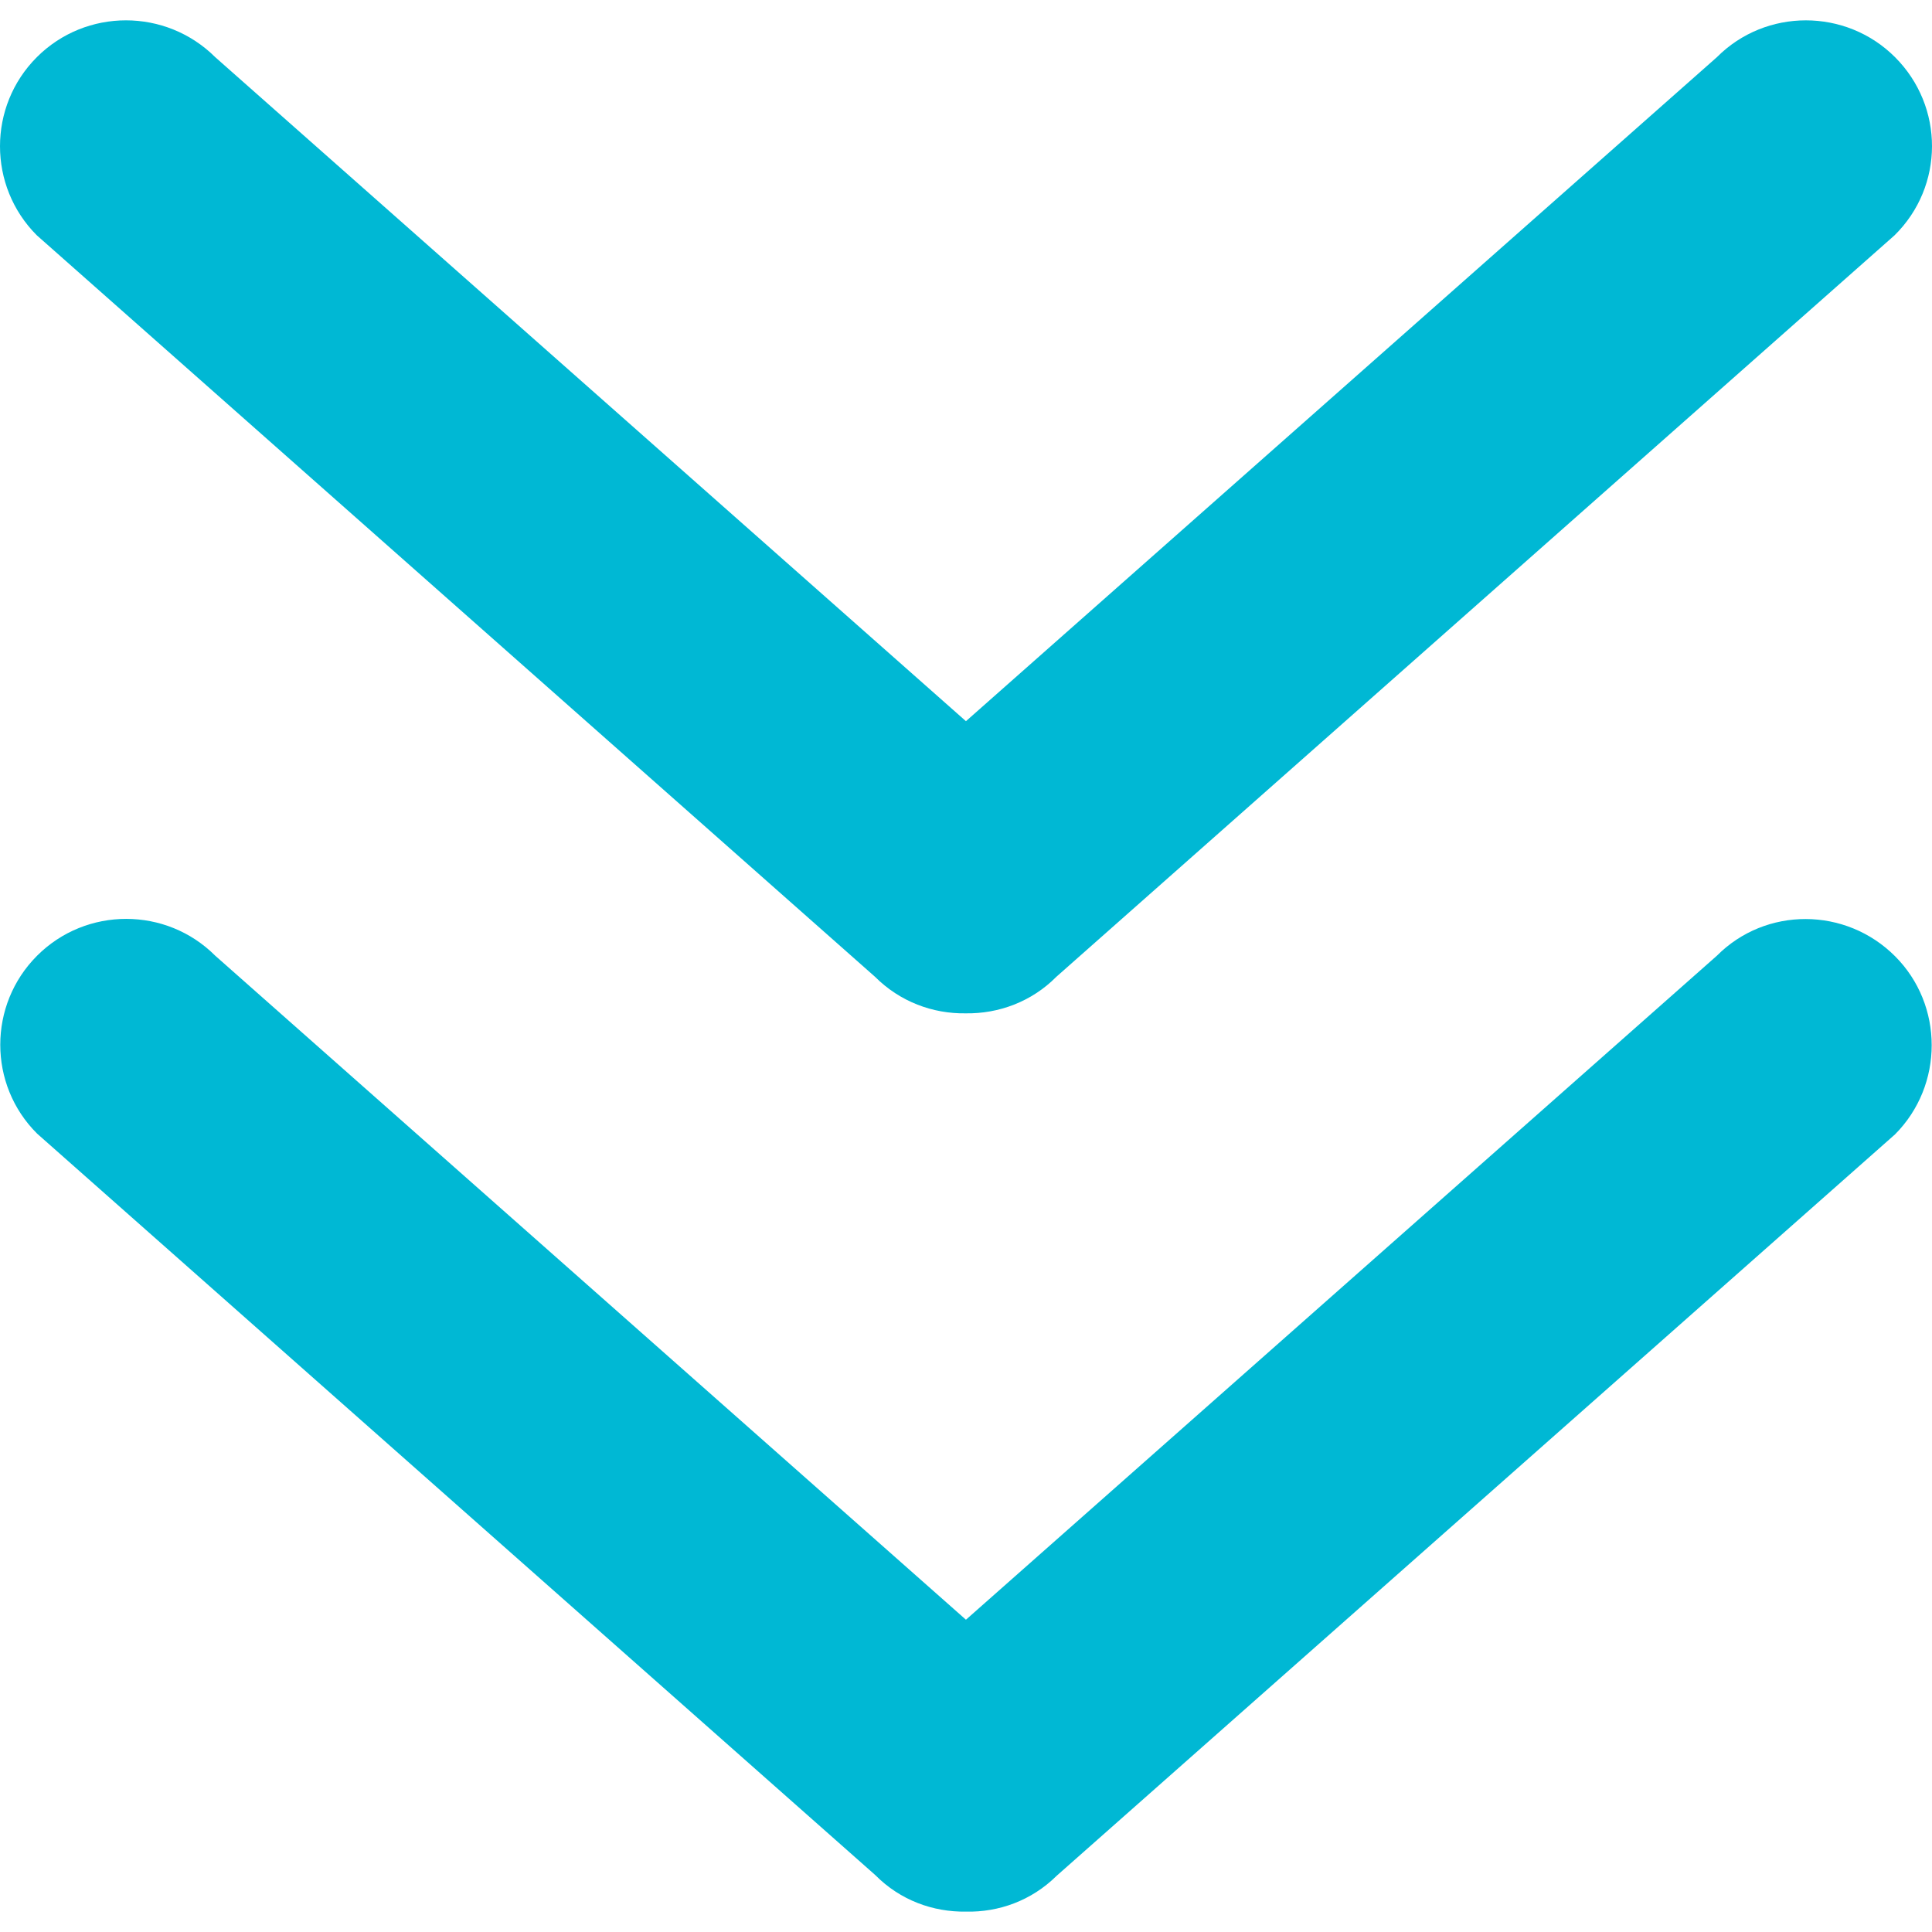
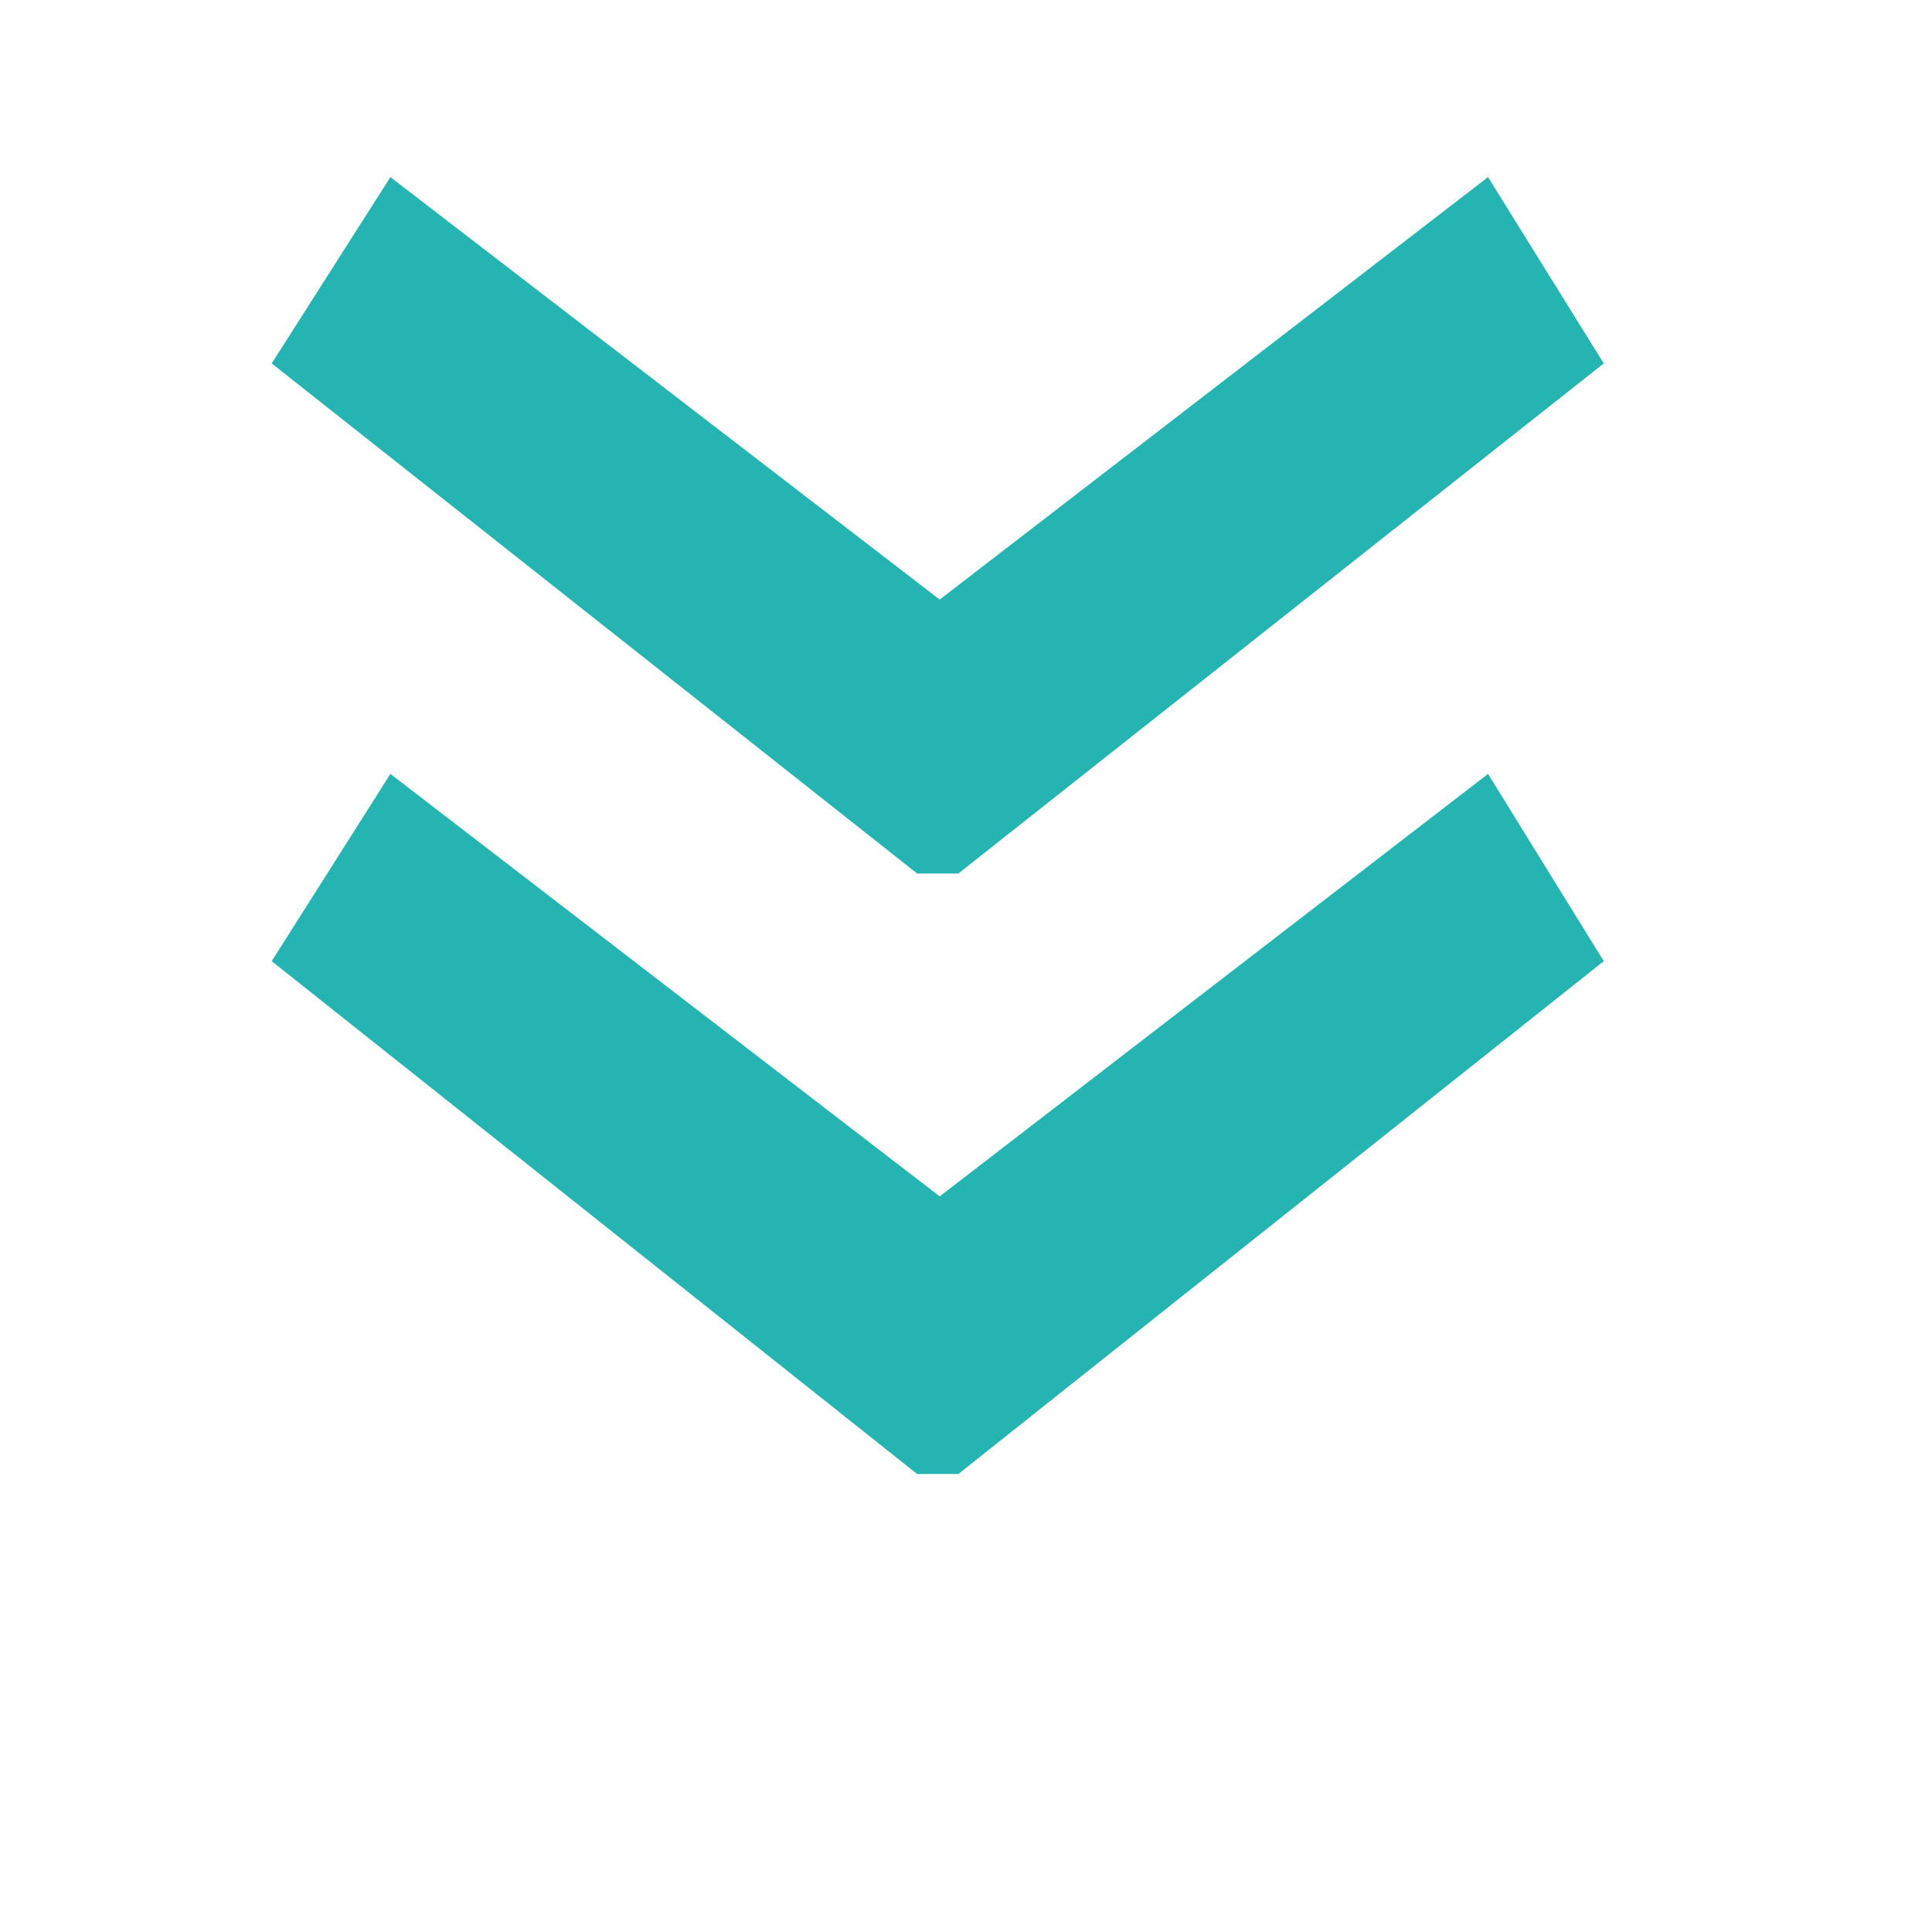
- <svg xmlns="http://www.w3.org/2000/svg" version="1.1" id="Capa_1" x="0px" y="0px" viewBox="0 0 245.059 245.059" style="enable-background:new 0 0 245.059 245.059;" xml:space="preserve">
-   <g>
-     <g>
-       <g>
-         <path style="fill:#00b8d4;" d="M217.774,121.224l-95.252,84.224l-95.22-84.224c-6.229-6.229-16.368-6.229-22.597,0     s-6.229,16.368,0,22.566l106.312,94.044c3.178,3.21,7.342,4.704,11.505,4.64c4.164,0.095,8.327-1.398,11.505-4.545     l106.344-94.044c6.198-6.229,6.198-16.4,0-22.597C234.11,115.027,223.971,114.995,217.774,121.224z" />
-         <path style="fill:#00b8d4;" d="M110.984,123.894c3.178,3.178,7.342,4.704,11.505,4.64c4.164,0.064,8.359-1.462,11.505-4.64     L240.307,29.85c6.325-6.229,6.325-16.336,0.064-22.597c-6.229-6.229-16.4-6.229-22.597,0l-95.252,84.224L27.301,7.252     c-6.261-6.229-16.4-6.229-22.629,0s-6.229,16.368,0,22.597L110.984,123.894z" />
-       </g>
-     </g>
-   </g>
-   <g>
- </g>
-   <g>
- </g>
-   <g>
- </g>
-   <g>
- </g>
-   <g>
- </g>
-   <g>
- </g>
-   <g>
- </g>
-   <g>
- </g>
-   <g>
- </g>
-   <g>
- </g>
-   <g>
- </g>
-   <g>
- </g>
-   <g>
- </g>
-   <g>
- </g>
-   <g>
- </g>
+ <svg xmlns="http://www.w3.org/2000/svg" height="31.736" width="31.736" xml:space="preserve" viewBox="0 0 31.736 31.736" y="0px" x="0px" id="Слой_1" version="1.1">
+   <defs id="defs28" />
+   <style id="style21" type="text/css">
+ 	.st0{fill:#26B4B2;}
+ 	.st1{font-family:'Roboto-Black';}
+ 	.st2{font-size:66.322px;}
+ </style>
+   <text y="-1.467" x="1" style="font-size:51.108px;font-family:Roboto-Black;fill:#26b4b2;stroke-width:0.771" id="text23" class="st0 st1 st2" transform="matrix(0,0.9697257,-1.031219,0,0,0)">»</text>
</svg>
